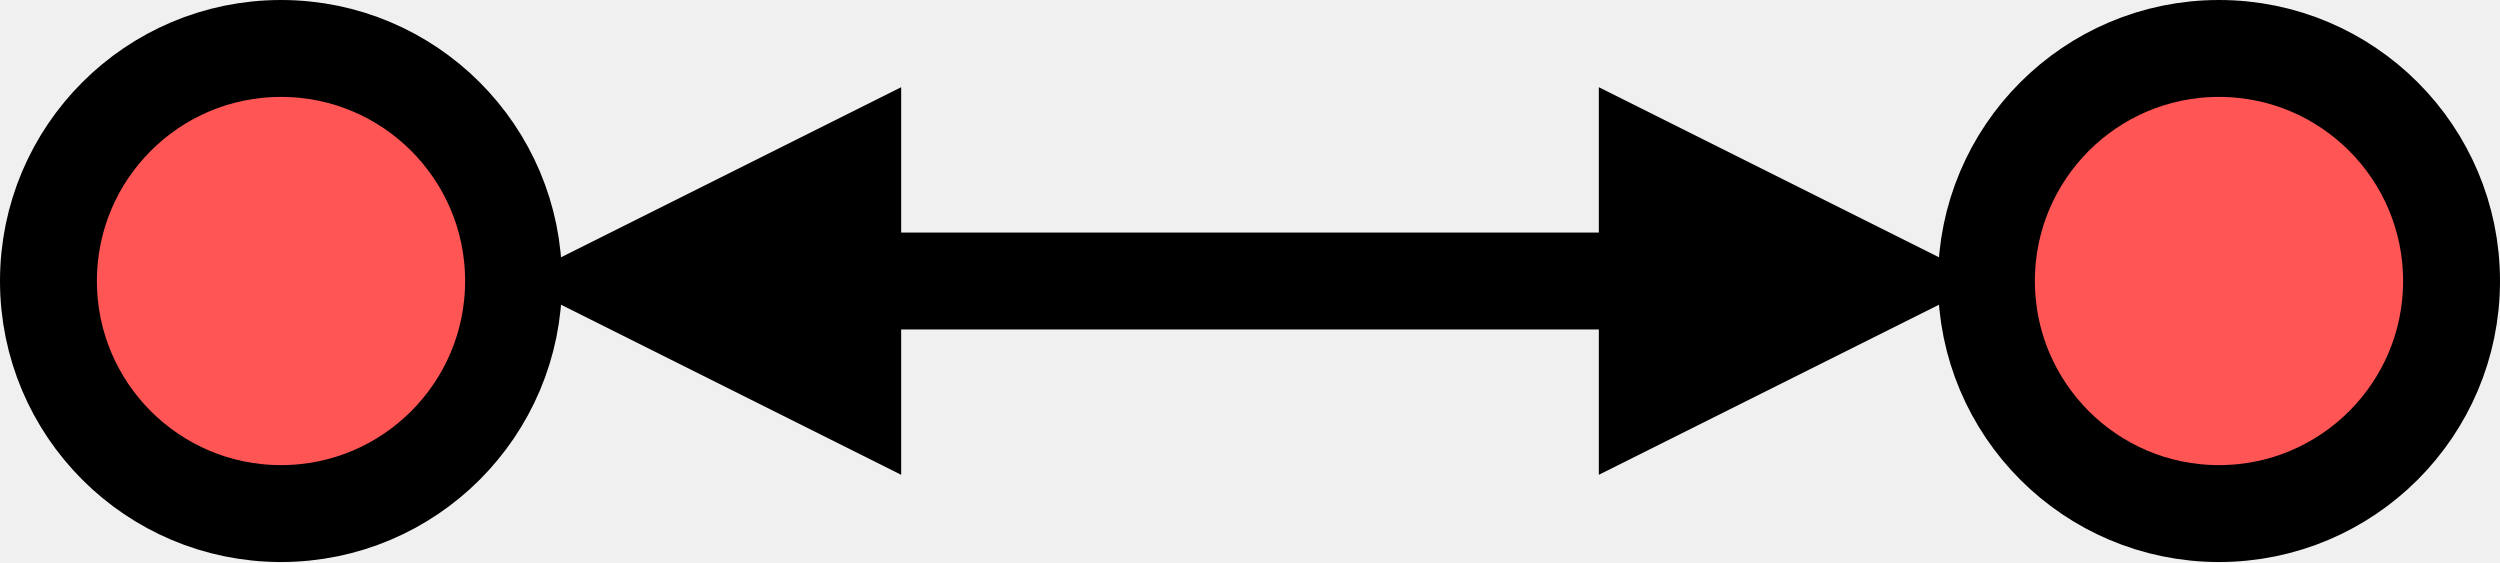
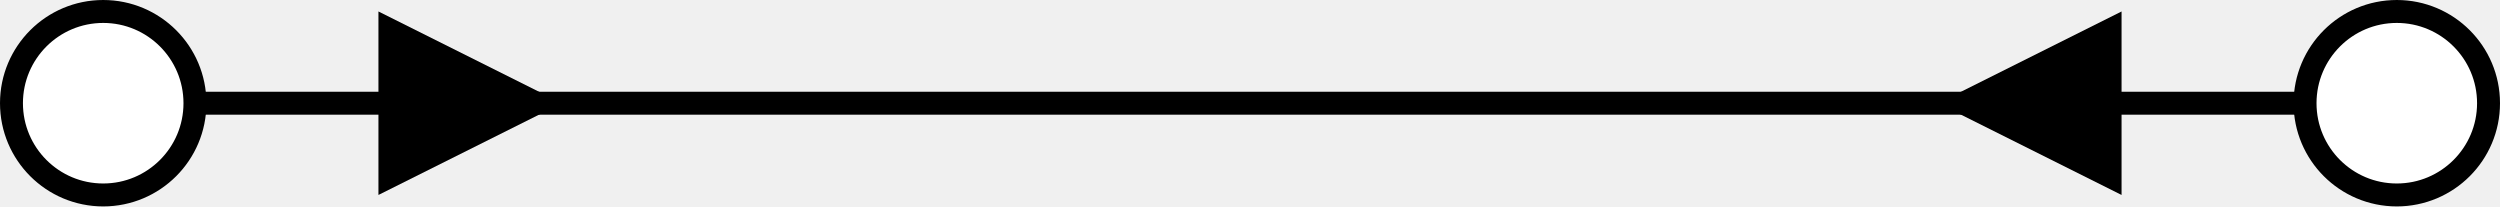
- <svg xmlns="http://www.w3.org/2000/svg" version="1.1" width="129" height="29" viewBox="0 0 129 29" xml:space="preserve" id="svg2">
-   <defs id="defs6" />
-   <line x1="36.5" y1="14.5" x2="92.5" y2="14.5" style="fill:#000000;fill-rule:nonzero;stroke:#000000;stroke-width:5;stroke-linecap:butt;stroke-linejoin:miter;stroke-miterlimit:10;stroke-dasharray:none" id="line27" />
-   <polygon points="-10,10 0,-10 10,10 " style="fill:#000000;fill-rule:nonzero;stroke:none" transform="matrix(0,1,-1,0,92.5,14.5)" id="polygon29" />
-   <polygon points="-10,10 0,-10 10,10 " style="fill:#000000;fill-rule:nonzero;stroke:none" transform="matrix(0,-1,1,0,36.5,14.5)" id="polygon31" />
-   <circle id="a" cx="0" cy="0" r="12" style="fill:#ff5555;fill-rule:nonzero;stroke:#000000;stroke-width:5;stroke-linecap:butt;stroke-linejoin:miter;stroke-miterlimit:10;stroke-dasharray:none" transform="translate(14.5,14.5)" />
-   <circle id="b" cx="0" cy="0" r="12" style="fill:#ff5555;fill-rule:nonzero;stroke:#000000;stroke-width:5;stroke-linecap:butt;stroke-linejoin:miter;stroke-miterlimit:10;stroke-dasharray:none" transform="translate(114.5,14.5)" />
+ <svg xmlns="http://www.w3.org/2000/svg" version="1.1" width="109" height="9" viewBox="0 0 109 9" xml:space="preserve" id="svg3512">
+   <defs id="defs3516" />
+   <rect id="main" x="-45" y="-245" rx="0" ry="0" width="700" height="500" style="opacity:1;fill:#ffffff;fill-opacity:0;fill-rule:nonzero;stroke:#000000;stroke-width:1;stroke-linecap:butt;stroke-linejoin:miter;stroke-miterlimit:10;stroke-dasharray:none" />
+   <g transform="translate(304.5,-260.5)" id="g3519">
+     <text font-size="32" font-weight="normal" style="font-weight:normal;font-size:32px;font-family:'Times New Roman';opacity:1;fill:#000000;fill-rule:nonzero;stroke:none;stroke-width:1;stroke-linecap:butt;stroke-linejoin:miter;stroke-miterlimit:10;stroke-dasharray:none" id="text3521">
+       <tspan x="-32" y="10.08" id="tspan3523" style="fill:#000000">main</tspan>
+     </text>
+   </g>
+   <g transform="translate(24.5,-215.5)" id="g3525">
+     <text font-size="20" font-weight="normal" style="font-weight:normal;font-size:20px;font-family:'Times New Roman';opacity:1;fill:#000000;fill-rule:nonzero;stroke:none;stroke-width:1;stroke-linecap:butt;stroke-linejoin:miter;stroke-miterlimit:10;stroke-dasharray:none" id="text3527">
+       <tspan x="-4.5" y="6.3" id="tspan3529" style="fill:#000000">a</tspan>
+     </text>
+   </g>
+   <g transform="translate(124.5,-215.5)" id="g3531">
+     <text font-size="20" font-weight="normal" style="font-weight:normal;font-size:20px;font-family:'Times New Roman';opacity:1;fill:#000000;fill-rule:nonzero;stroke:none;stroke-width:1;stroke-linecap:butt;stroke-linejoin:miter;stroke-miterlimit:10;stroke-dasharray:none" id="text3533">
+       <tspan x="-5" y="6.3" id="tspan3535" style="fill:#000000">b</tspan>
+     </text>
+   </g>
+   <line x1="4.5" y1="-195.5" x2="100.5" y2="-195.5" style="opacity:1;fill:#000000;fill-rule:nonzero;stroke:#000000;stroke-width:1;stroke-linecap:butt;stroke-linejoin:miter;stroke-miterlimit:10;stroke-dasharray:none" id="line3537" />
+   <polygon points="-4,4 0,-4 4,4 " style="opacity:1;fill:#000000;fill-rule:nonzero;stroke:none;stroke-width:1;stroke-linecap:butt;stroke-linejoin:miter;stroke-miterlimit:10;stroke-dasharray:none" transform="matrix(0,1,-1,0,96.5,-195.5)" id="polygon3539" />
+   <circle id="a" cx="4.5" cy="-195.5" r="4" style="opacity:1;fill:#ffffff;fill-rule:nonzero;stroke:#000000;stroke-width:1;stroke-linecap:butt;stroke-linejoin:miter;stroke-miterlimit:10;stroke-dasharray:none" />
+   <circle id="b" cx="104.5" cy="-195.5" r="4" style="opacity:1;fill:#ffffff;fill-rule:nonzero;stroke:#000000;stroke-width:1;stroke-linecap:butt;stroke-linejoin:miter;stroke-miterlimit:10;stroke-dasharray:none" />
+   <g transform="translate(24.5,-115.5)" id="g3543">
+     <text font-size="20" font-weight="normal" style="font-weight:normal;font-size:20px;font-family:'Times New Roman';opacity:1;fill:#000000;fill-rule:nonzero;stroke:none;stroke-width:1;stroke-linecap:butt;stroke-linejoin:miter;stroke-miterlimit:10;stroke-dasharray:none" id="text3545">
+       <tspan x="-4.5" y="6.3" id="tspan3547" style="fill:#000000">c</tspan>
+     </text>
+   </g>
+   <g transform="translate(124.5,-115.5)" id="g3549">
+     <text font-size="20" font-weight="normal" style="font-weight:normal;font-size:20px;font-family:'Times New Roman';opacity:1;fill:#000000;fill-rule:nonzero;stroke:none;stroke-width:1;stroke-linecap:butt;stroke-linejoin:miter;stroke-miterlimit:10;stroke-dasharray:none" id="text3551">
+       <tspan x="-5" y="6.3" id="tspan3553" style="fill:#000000">d</tspan>
+     </text>
+   </g>
+   <line x1="4.5" y1="-95.5" x2="100.5" y2="-95.5" style="opacity:1;fill:#000000;fill-rule:nonzero;stroke:#000000;stroke-width:1;stroke-linecap:butt;stroke-linejoin:miter;stroke-miterlimit:10;stroke-dasharray:8, 8" id="line3555" />
+   <polygon points="-4,4 0,-4 4,4 " style="opacity:1;fill:#000000;fill-rule:nonzero;stroke:none;stroke-width:1;stroke-linecap:butt;stroke-linejoin:miter;stroke-miterlimit:10;stroke-dasharray:none" transform="matrix(0,1,-1,0,96.5,-95.5)" id="polygon3557" />
+   <circle id="c" cx="4.5" cy="-95.5" r="4" style="opacity:1;fill:#ffffff;fill-rule:nonzero;stroke:#000000;stroke-width:1;stroke-linecap:butt;stroke-linejoin:miter;stroke-miterlimit:10;stroke-dasharray:none" />
+   <circle id="d" cx="104.5" cy="-95.5" r="4" style="opacity:1;fill:#ffffff;fill-rule:nonzero;stroke:#000000;stroke-width:1;stroke-linecap:butt;stroke-linejoin:miter;stroke-miterlimit:10;stroke-dasharray:none" />
+   <g transform="translate(24.5,-15.5)" id="g3561">
+     <text font-size="20" font-weight="normal" style="font-weight:normal;font-size:20px;font-family:'Times New Roman';opacity:1;fill:#000000;fill-rule:nonzero;stroke:none;stroke-width:1;stroke-linecap:butt;stroke-linejoin:miter;stroke-miterlimit:10;stroke-dasharray:none" id="text3563">
+       <tspan x="-4.5" y="6.3" id="tspan3565" style="fill:#000000">e</tspan>
+     </text>
+   </g>
+   <g transform="translate(124.5,-15.5)" id="g3567">
+     <text font-size="20" font-weight="normal" style="font-weight:normal;font-size:20px;font-family:'Times New Roman';opacity:1;fill:#000000;fill-rule:nonzero;stroke:none;stroke-width:1;stroke-linecap:butt;stroke-linejoin:miter;stroke-miterlimit:10;stroke-dasharray:none" id="text3569">
+       <tspan x="-3.5" y="6.3" id="tspan3571" style="fill:#000000">f</tspan>
+     </text>
+   </g>
+   <line x1="4.5" y1="4.5" x2="104.5" y2="4.5" style="opacity:1;fill:#000000;fill-rule:nonzero;stroke:#000000;stroke-width:1;stroke-linecap:butt;stroke-linejoin:miter;stroke-miterlimit:10;stroke-dasharray:none" id="line3573" />
+   <polygon points="-4,4 0,-4 4,4 " style="opacity:1;fill:#000000;fill-rule:nonzero;stroke:none;stroke-width:1;stroke-linecap:butt;stroke-linejoin:miter;stroke-miterlimit:10;stroke-dasharray:none" transform="matrix(0,-1,1,0,88.5,4.5)" id="polygon3575" />
+   <polygon points="-4,4 0,-4 4,4 " style="opacity:1;fill:#000000;fill-rule:nonzero;stroke:none;stroke-width:1;stroke-linecap:butt;stroke-linejoin:miter;stroke-miterlimit:10;stroke-dasharray:none" transform="matrix(0,1,-1,0,20.5,4.5)" id="polygon3577" />
+   <circle id="e" cx="4.5" cy="4.5" r="4" style="opacity:1;fill:#ffffff;fill-rule:nonzero;stroke:#000000;stroke-width:1;stroke-linecap:butt;stroke-linejoin:miter;stroke-miterlimit:10;stroke-dasharray:none" />
+   <circle id="f" cx="104.5" cy="4.5" r="4" style="opacity:1;fill:#ffffff;fill-rule:nonzero;stroke:#000000;stroke-width:1;stroke-linecap:butt;stroke-linejoin:miter;stroke-miterlimit:10;stroke-dasharray:none" />
+   <g transform="translate(24.5,84.5)" id="g3581">
+     <text font-size="20" font-weight="normal" style="font-weight:normal;font-size:20px;font-family:'Times New Roman';opacity:1;fill:#000000;fill-rule:nonzero;stroke:none;stroke-width:1;stroke-linecap:butt;stroke-linejoin:miter;stroke-miterlimit:10;stroke-dasharray:none" id="text3583">
+       <tspan x="-5" y="6.3" id="tspan3585" style="fill:#000000">g</tspan>
+     </text>
+   </g>
+   <g transform="translate(124.5,84.5)" id="g3587">
+     <text font-size="20" font-weight="normal" style="font-weight:normal;font-size:20px;font-family:'Times New Roman';opacity:1;fill:#000000;fill-rule:nonzero;stroke:none;stroke-width:1;stroke-linecap:butt;stroke-linejoin:miter;stroke-miterlimit:10;stroke-dasharray:none" id="text3589">
+       <tspan x="-5" y="6.3" id="tspan3591" style="fill:#000000">h</tspan>
+     </text>
+   </g>
+   <line x1="8.5" y1="104.5" x2="100.5" y2="104.5" style="opacity:1;fill:#000000;fill-rule:nonzero;stroke:#000000;stroke-width:1;stroke-linecap:butt;stroke-linejoin:miter;stroke-miterlimit:10;stroke-dasharray:none" id="line3593" />
+   <polygon points="-4,4 0,-4 4,4 " style="opacity:1;fill:#000000;fill-rule:nonzero;stroke:none;stroke-width:1;stroke-linecap:butt;stroke-linejoin:miter;stroke-miterlimit:10;stroke-dasharray:none" transform="matrix(0,1,-1,0,96.5,104.5)" id="polygon3595" />
+   <polygon points="-4,4 0,-4 4,4 " style="opacity:1;fill:#000000;fill-rule:nonzero;stroke:none;stroke-width:1;stroke-linecap:butt;stroke-linejoin:miter;stroke-miterlimit:10;stroke-dasharray:none" transform="matrix(0,-1,1,0,12.5,104.5)" id="polygon3597" />
+   <circle id="g" cx="4.5" cy="104.5" r="4" style="opacity:1;fill:#ffffff;fill-rule:nonzero;stroke:#000000;stroke-width:1;stroke-linecap:butt;stroke-linejoin:miter;stroke-miterlimit:10;stroke-dasharray:none" />
+   <circle id="h" cx="104.5" cy="104.5" r="4" style="opacity:1;fill:#ffffff;fill-rule:nonzero;stroke:#000000;stroke-width:1;stroke-linecap:butt;stroke-linejoin:miter;stroke-miterlimit:10;stroke-dasharray:none" />
+   <g transform="translate(24.5,184.5)" id="g3601">
+     <text font-size="20" font-weight="normal" style="font-weight:normal;font-size:20px;font-family:'Times New Roman';opacity:1;fill:#000000;fill-rule:nonzero;stroke:none;stroke-width:1;stroke-linecap:butt;stroke-linejoin:miter;stroke-miterlimit:10;stroke-dasharray:none" id="text3603">
+       <tspan x="-3" y="6.3" id="tspan3605" style="fill:#000000">i</tspan>
+     </text>
+   </g>
+   <g transform="translate(124.5,184.5)" id="g3607">
+     <text font-size="20" font-weight="normal" style="font-weight:normal;font-size:20px;font-family:'Times New Roman';opacity:1;fill:#000000;fill-rule:nonzero;stroke:none;stroke-width:1;stroke-linecap:butt;stroke-linejoin:miter;stroke-miterlimit:10;stroke-dasharray:none" id="text3609">
+       <tspan x="-3" y="6.3" id="tspan3611" style="fill:#000000">j</tspan>
+     </text>
+   </g>
+   <line x1="4.5" y1="204.5" x2="100.5" y2="204.5" style="opacity:1;fill:#000000;fill-rule:nonzero;stroke:#000000;stroke-width:1;stroke-linecap:butt;stroke-linejoin:miter;stroke-miterlimit:10;stroke-dasharray:none" id="line3613" />
+   <polygon points="-4,4 0,-4 4,4 " style="opacity:1;fill:#000000;fill-rule:nonzero;stroke:none;stroke-width:1;stroke-linecap:butt;stroke-linejoin:miter;stroke-miterlimit:10;stroke-dasharray:none" transform="matrix(0,1,-1,0,96.5,204.5)" id="polygon3615" />
+   <rect x="199.5" y="-69.5" rx="0" ry="0" width="10" height="30" style="opacity:1;fill:#ffffff;fill-rule:nonzero;stroke:#000000;stroke-width:1;stroke-linecap:butt;stroke-linejoin:miter;stroke-miterlimit:10;stroke-dasharray:none" transform="matrix(0,1,-1,0,0,0)" id="rect3617" />
+   <circle id="i" cx="4.5" cy="204.5" r="4" style="opacity:1;fill:#ffffff;fill-rule:nonzero;stroke:#000000;stroke-width:1;stroke-linecap:butt;stroke-linejoin:miter;stroke-miterlimit:10;stroke-dasharray:none" />
+   <circle id="j" cx="104.5" cy="204.5" r="4" style="opacity:1;fill:#ffffff;fill-rule:nonzero;stroke:#000000;stroke-width:1;stroke-linecap:butt;stroke-linejoin:miter;stroke-miterlimit:10;stroke-dasharray:none" />
</svg>
